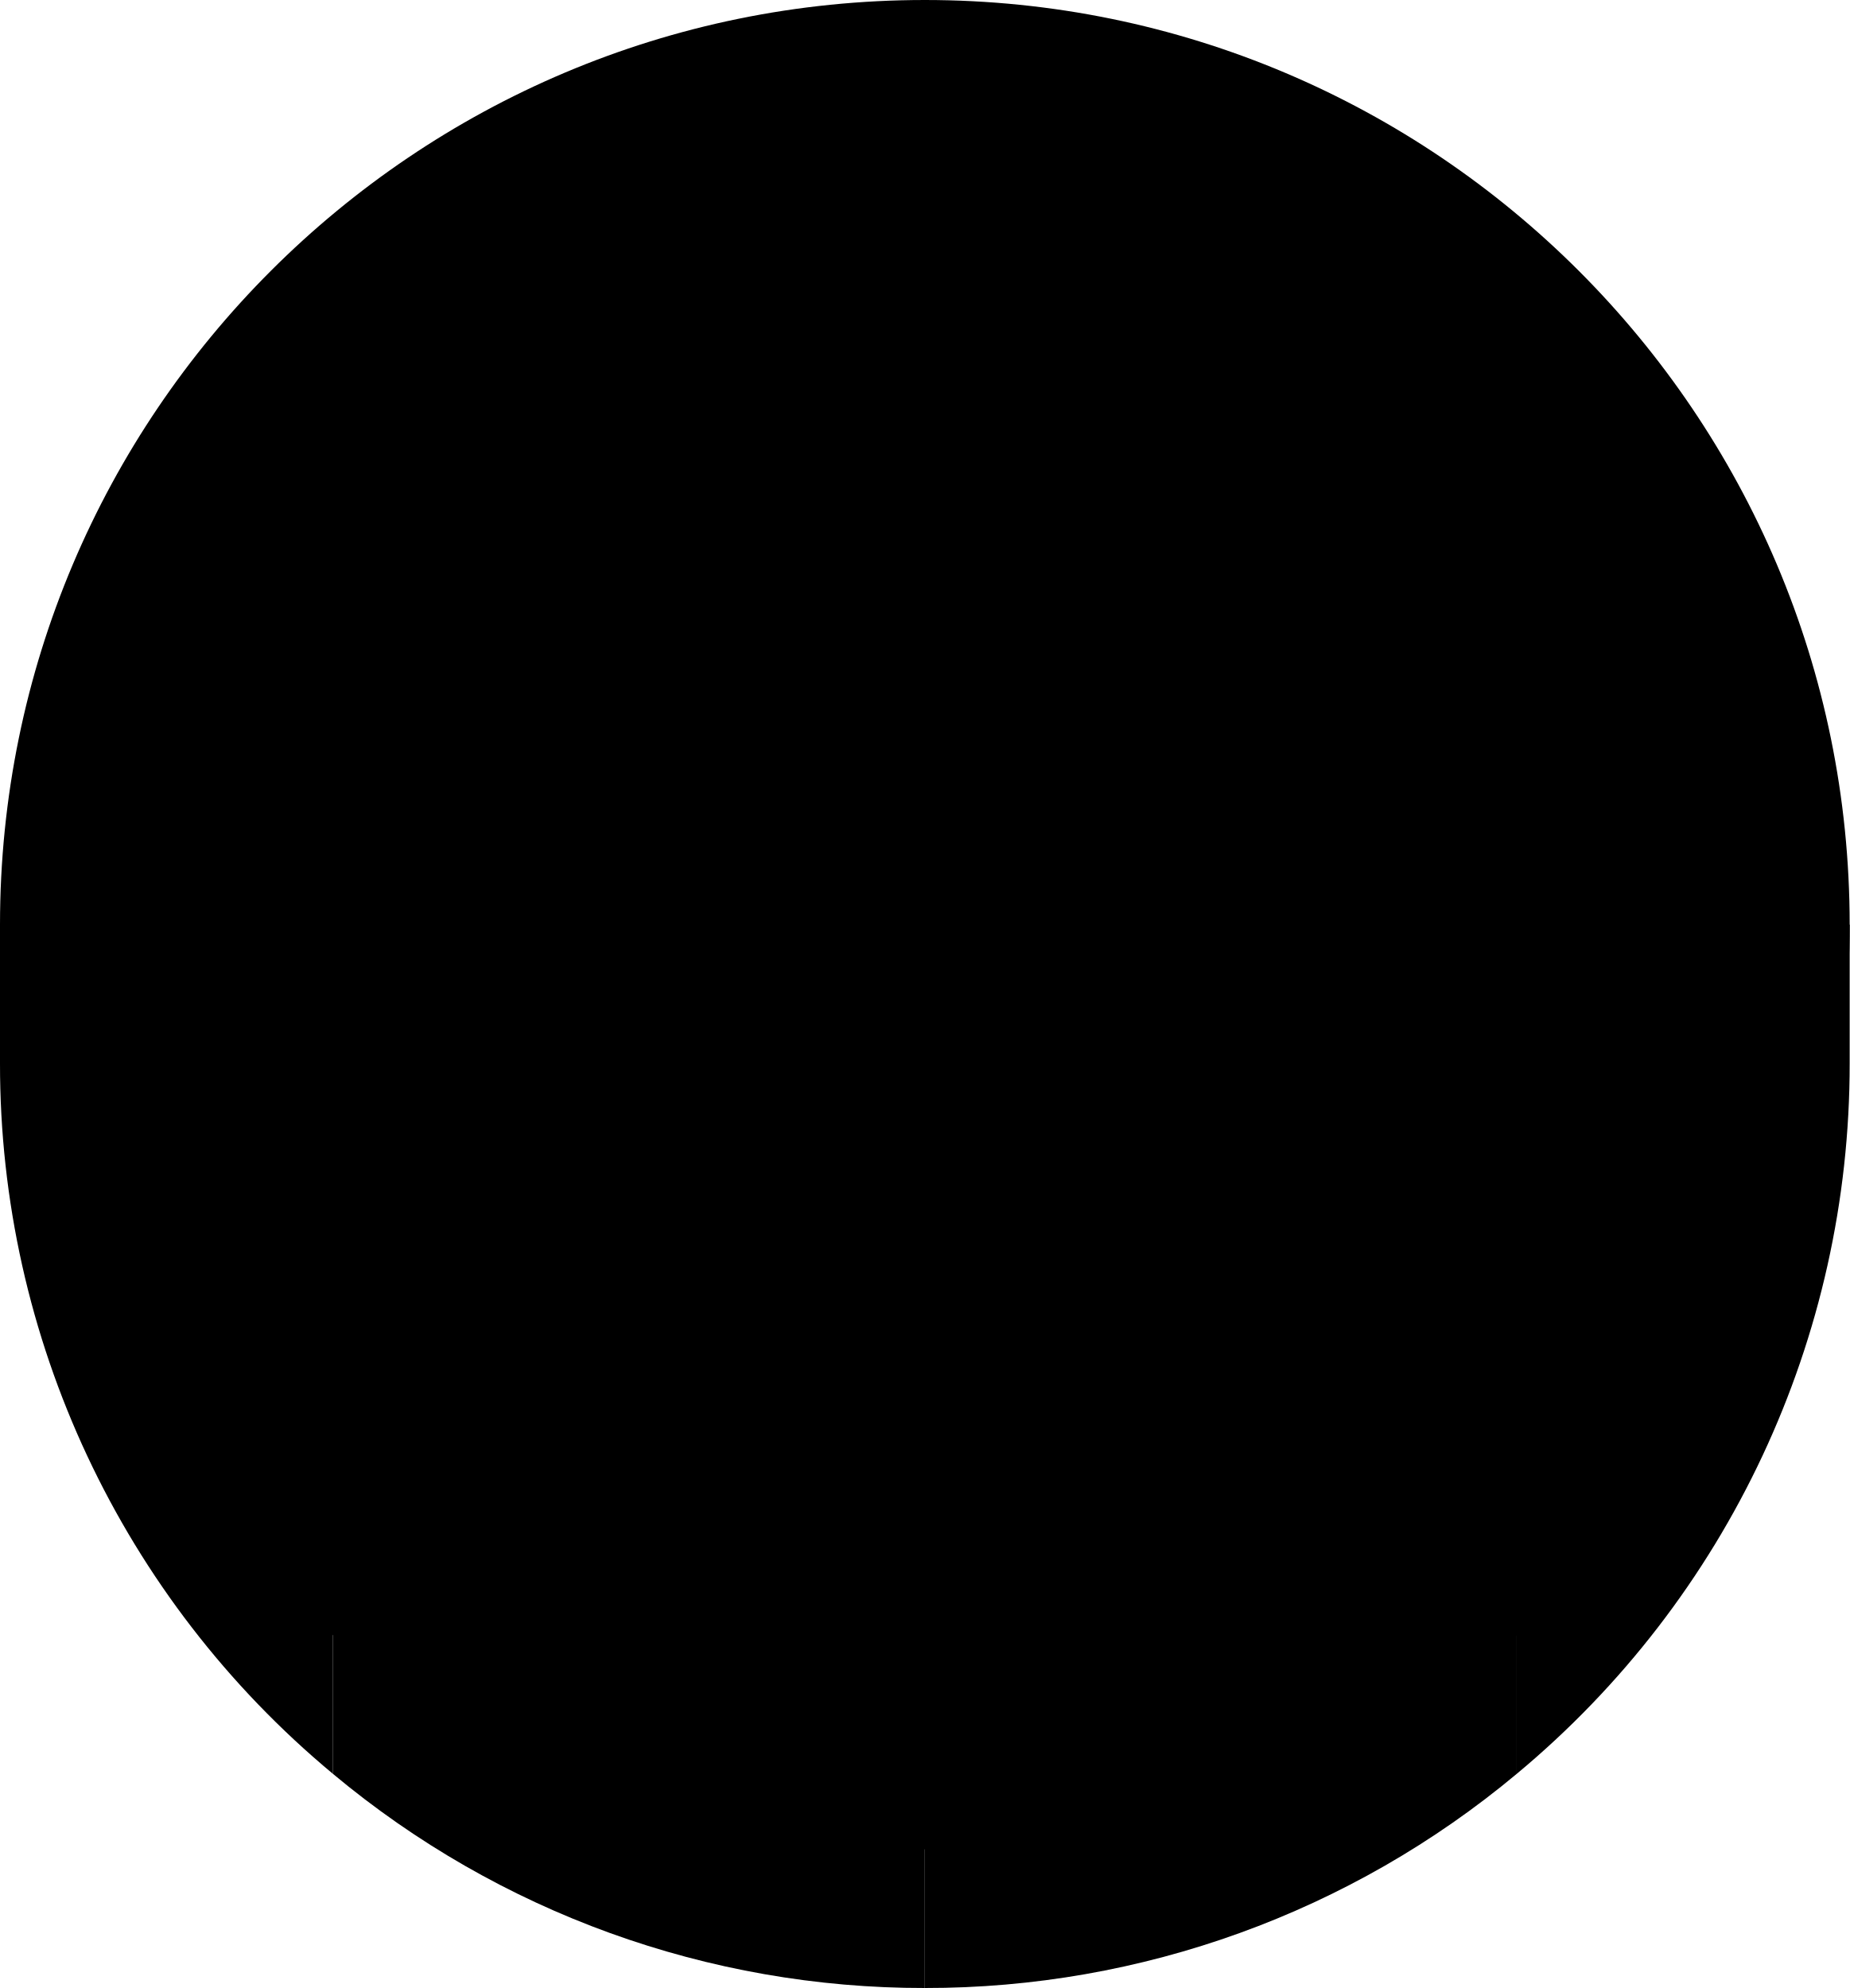
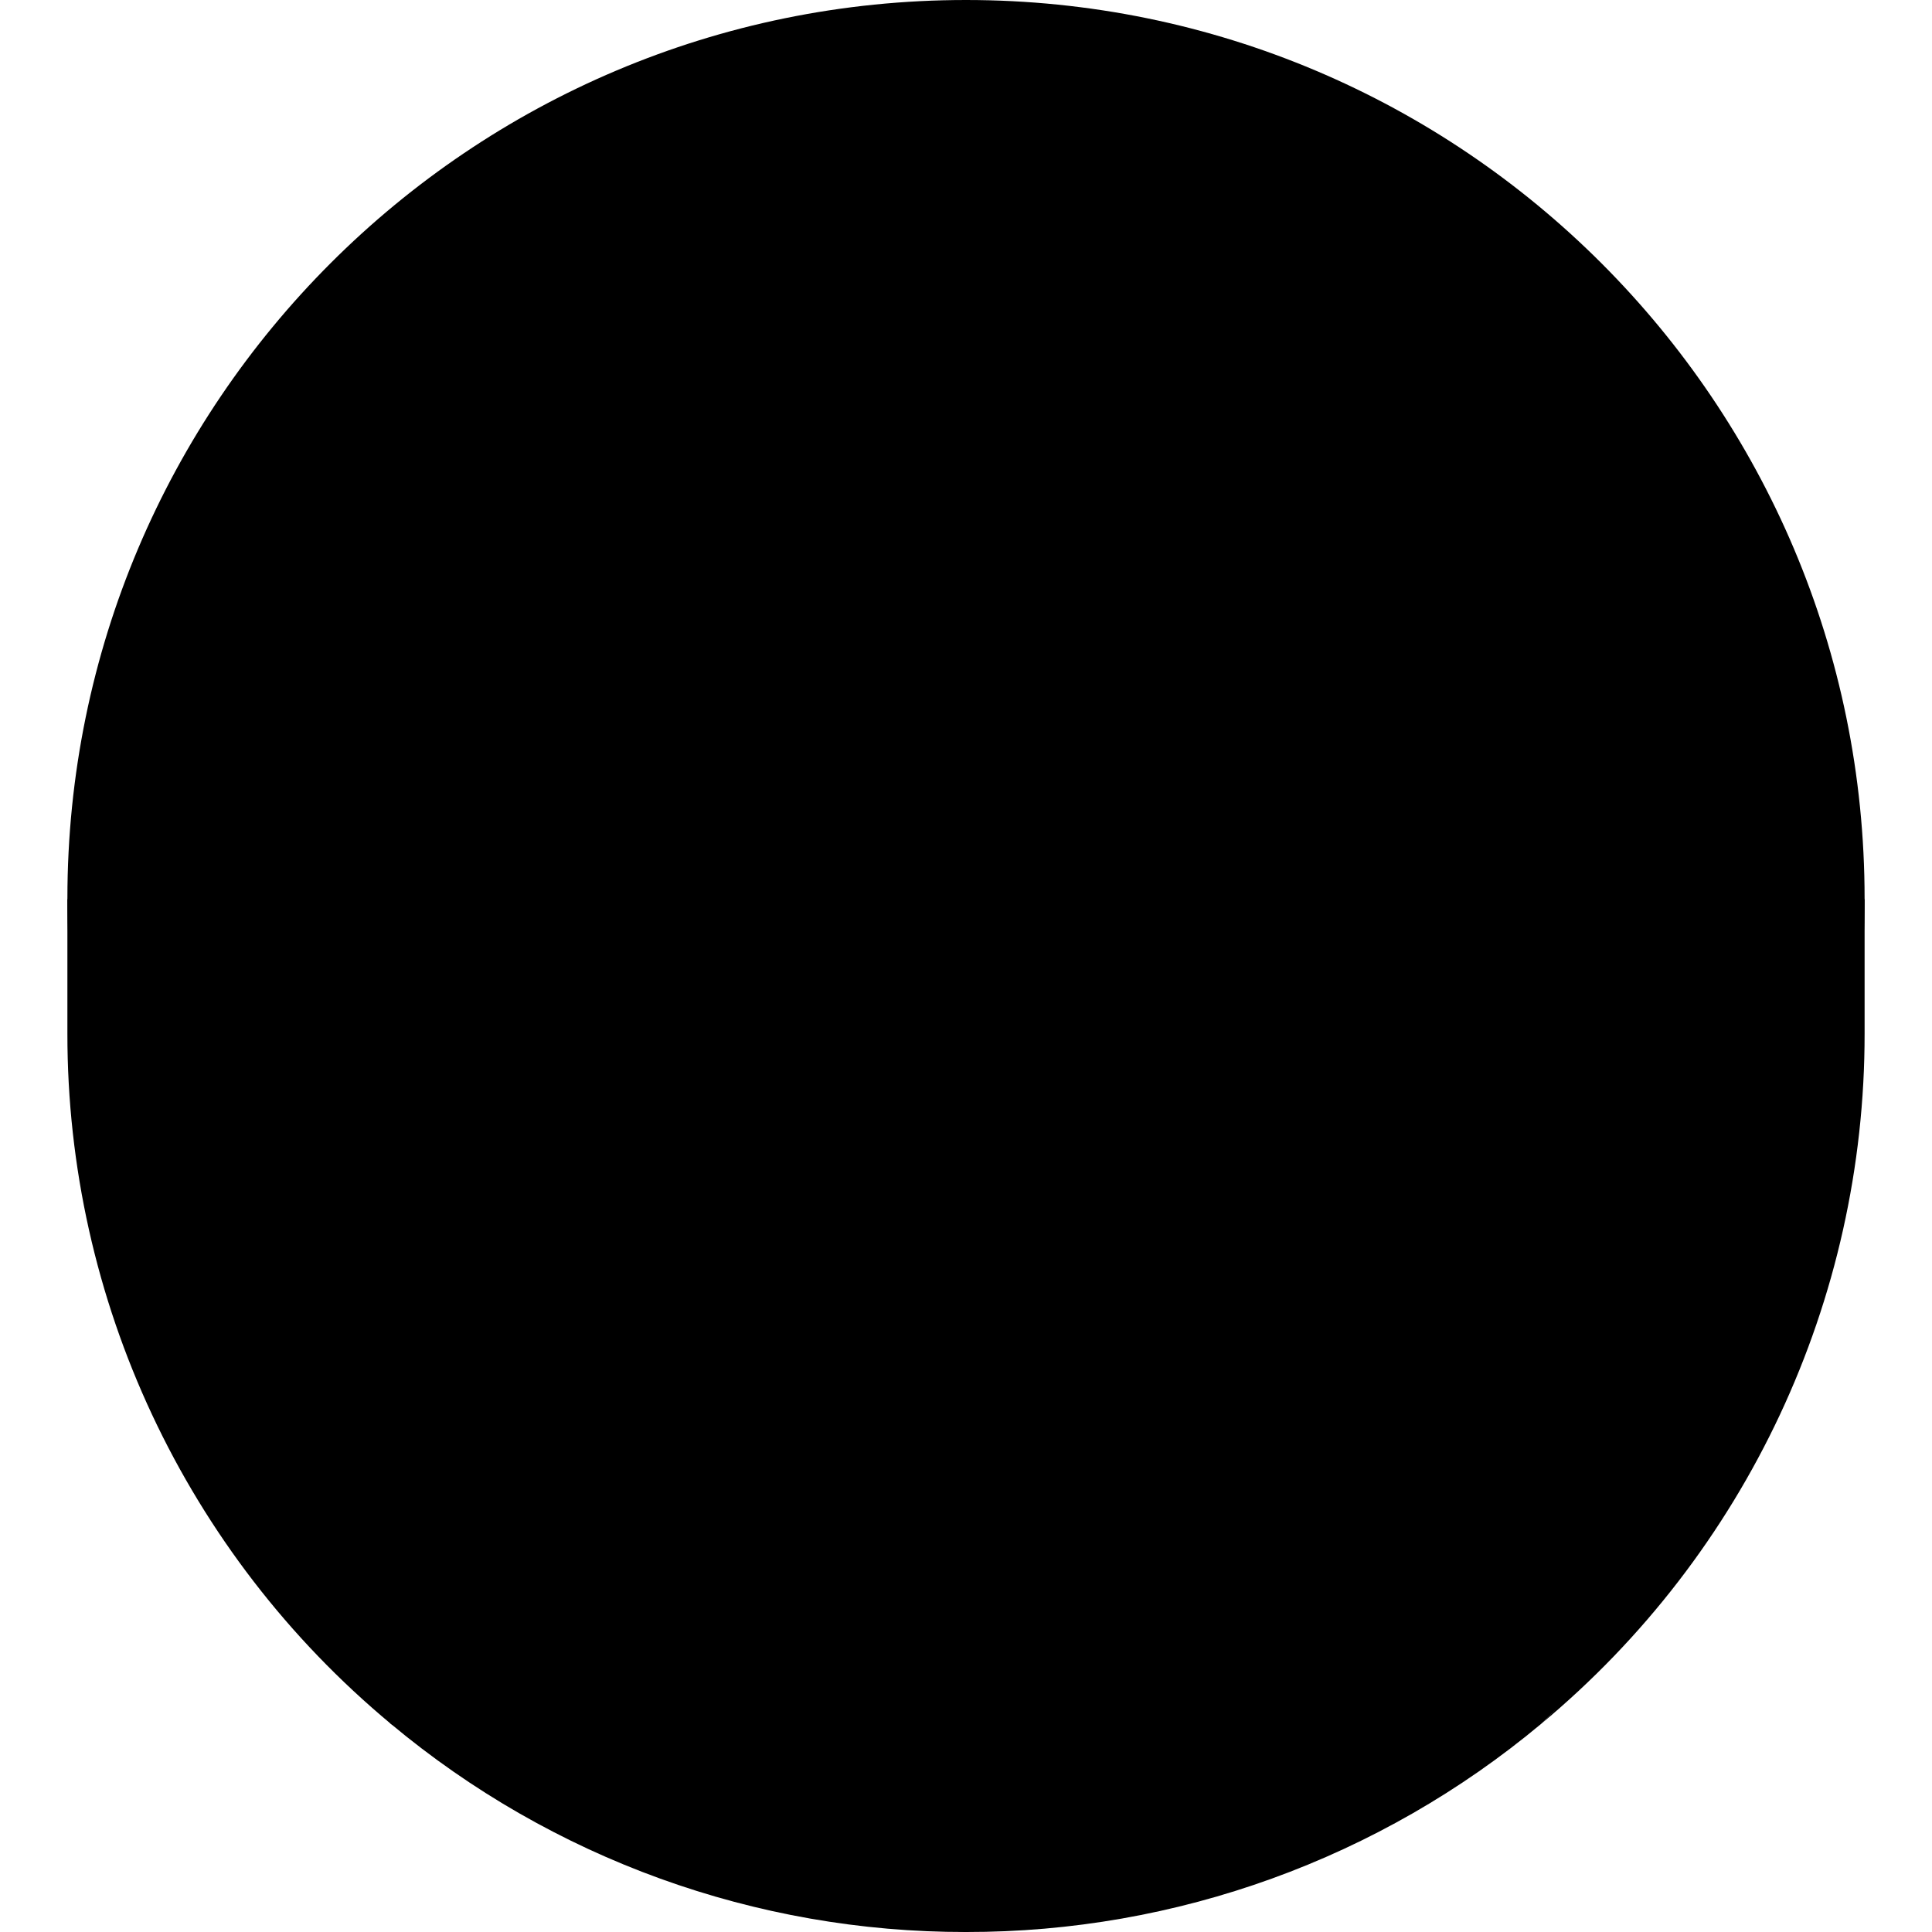
- <svg viewBox="0 0 400 430">
-   <path class="right" d="M328,383.68A199.18,199.18,0,0,1,200,430V200H328Z" />
-   <path class="rightFar" d="M328,200h72v30a199.58,199.58,0,0,1-72,153.68Z" />
-   <path class="left" d="M200,430A199.18,199.18,0,0,1,72,383.68V200H200Z" />
-   <path class="leftFar" d="M72,200H0v30A199.58,199.58,0,0,0,72,383.68Z" />
-   <circle class="edge" cx="200" cy="200" r="200" />
-   <circle class="face" cx="200" cy="200" r="192" />
+ <svg viewBox="0 0 430 430">
+   <path class="right" d="M343,383.68A199.18,199.18,0,0,1,215,430C56.49,416.35,494.77,233.85,343,383.68Z" />
+   <path class="rightFar" d="M415,200v30a199.58,199.58,0,0,1-72,153.68,166.59,166.59,0,0,0,20-24.16,165.13,165.13,0,0,1-40,23.84C336.68,372,350.12,357,363,339.52a88.84,88.84,0,0,1-20,14.16Z" />
+   <path class="left" d="M215,430A199.18,199.18,0,0,1,87,383.68C-38.16,243.08,215,400,215,400a151.51,151.51,0,0,0,30,2.76,214.9,214.9,0,0,1-60,10,227.75,227.75,0,0,0,60,10A160.47,160.47,0,0,1,215,430Z" />
+   <path class="leftFar" d="M15,200v30A199.58,199.58,0,0,0,87,383.68a94.92,94.92,0,0,0,20,9.66,163.84,163.84,0,0,1-40-43.82,188.21,188.21,0,0,0,40,23.84,111.86,111.86,0,0,1-20-19.68Z" />
+   <circle class="edge" cx="215" cy="200" r="200" />
+   <circle class="face" cx="215" cy="200" r="192" />
</svg>
